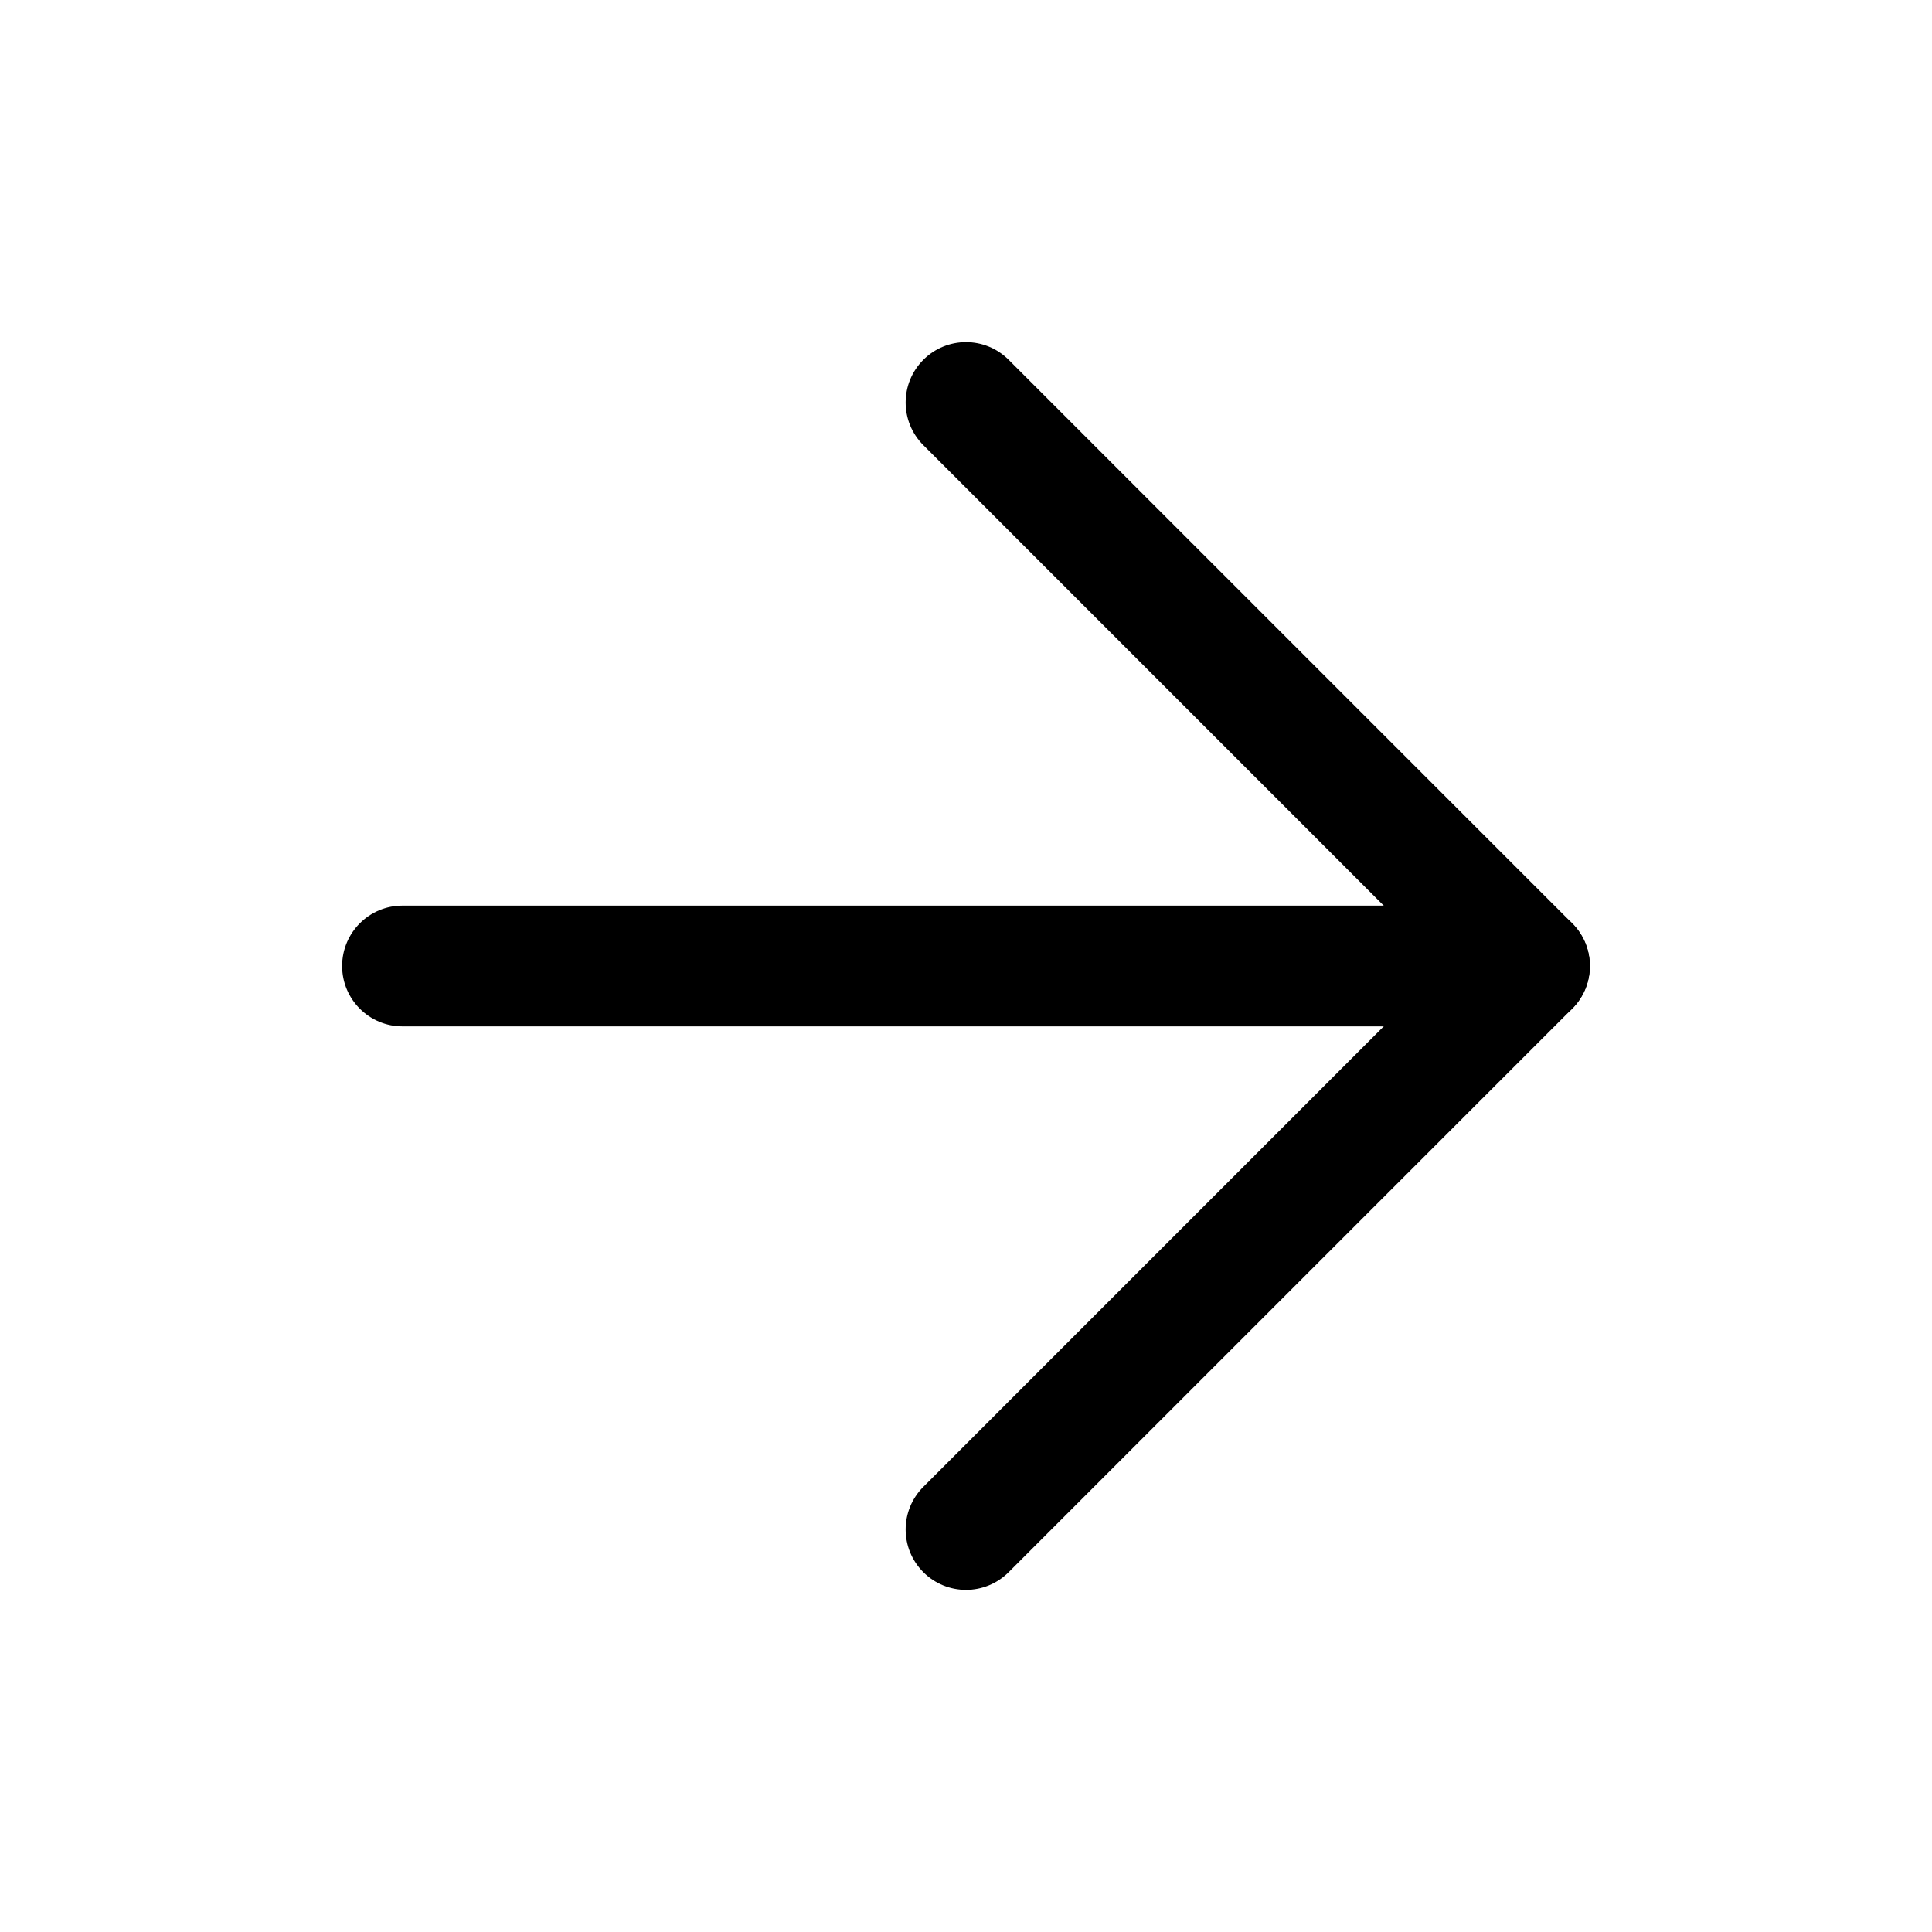
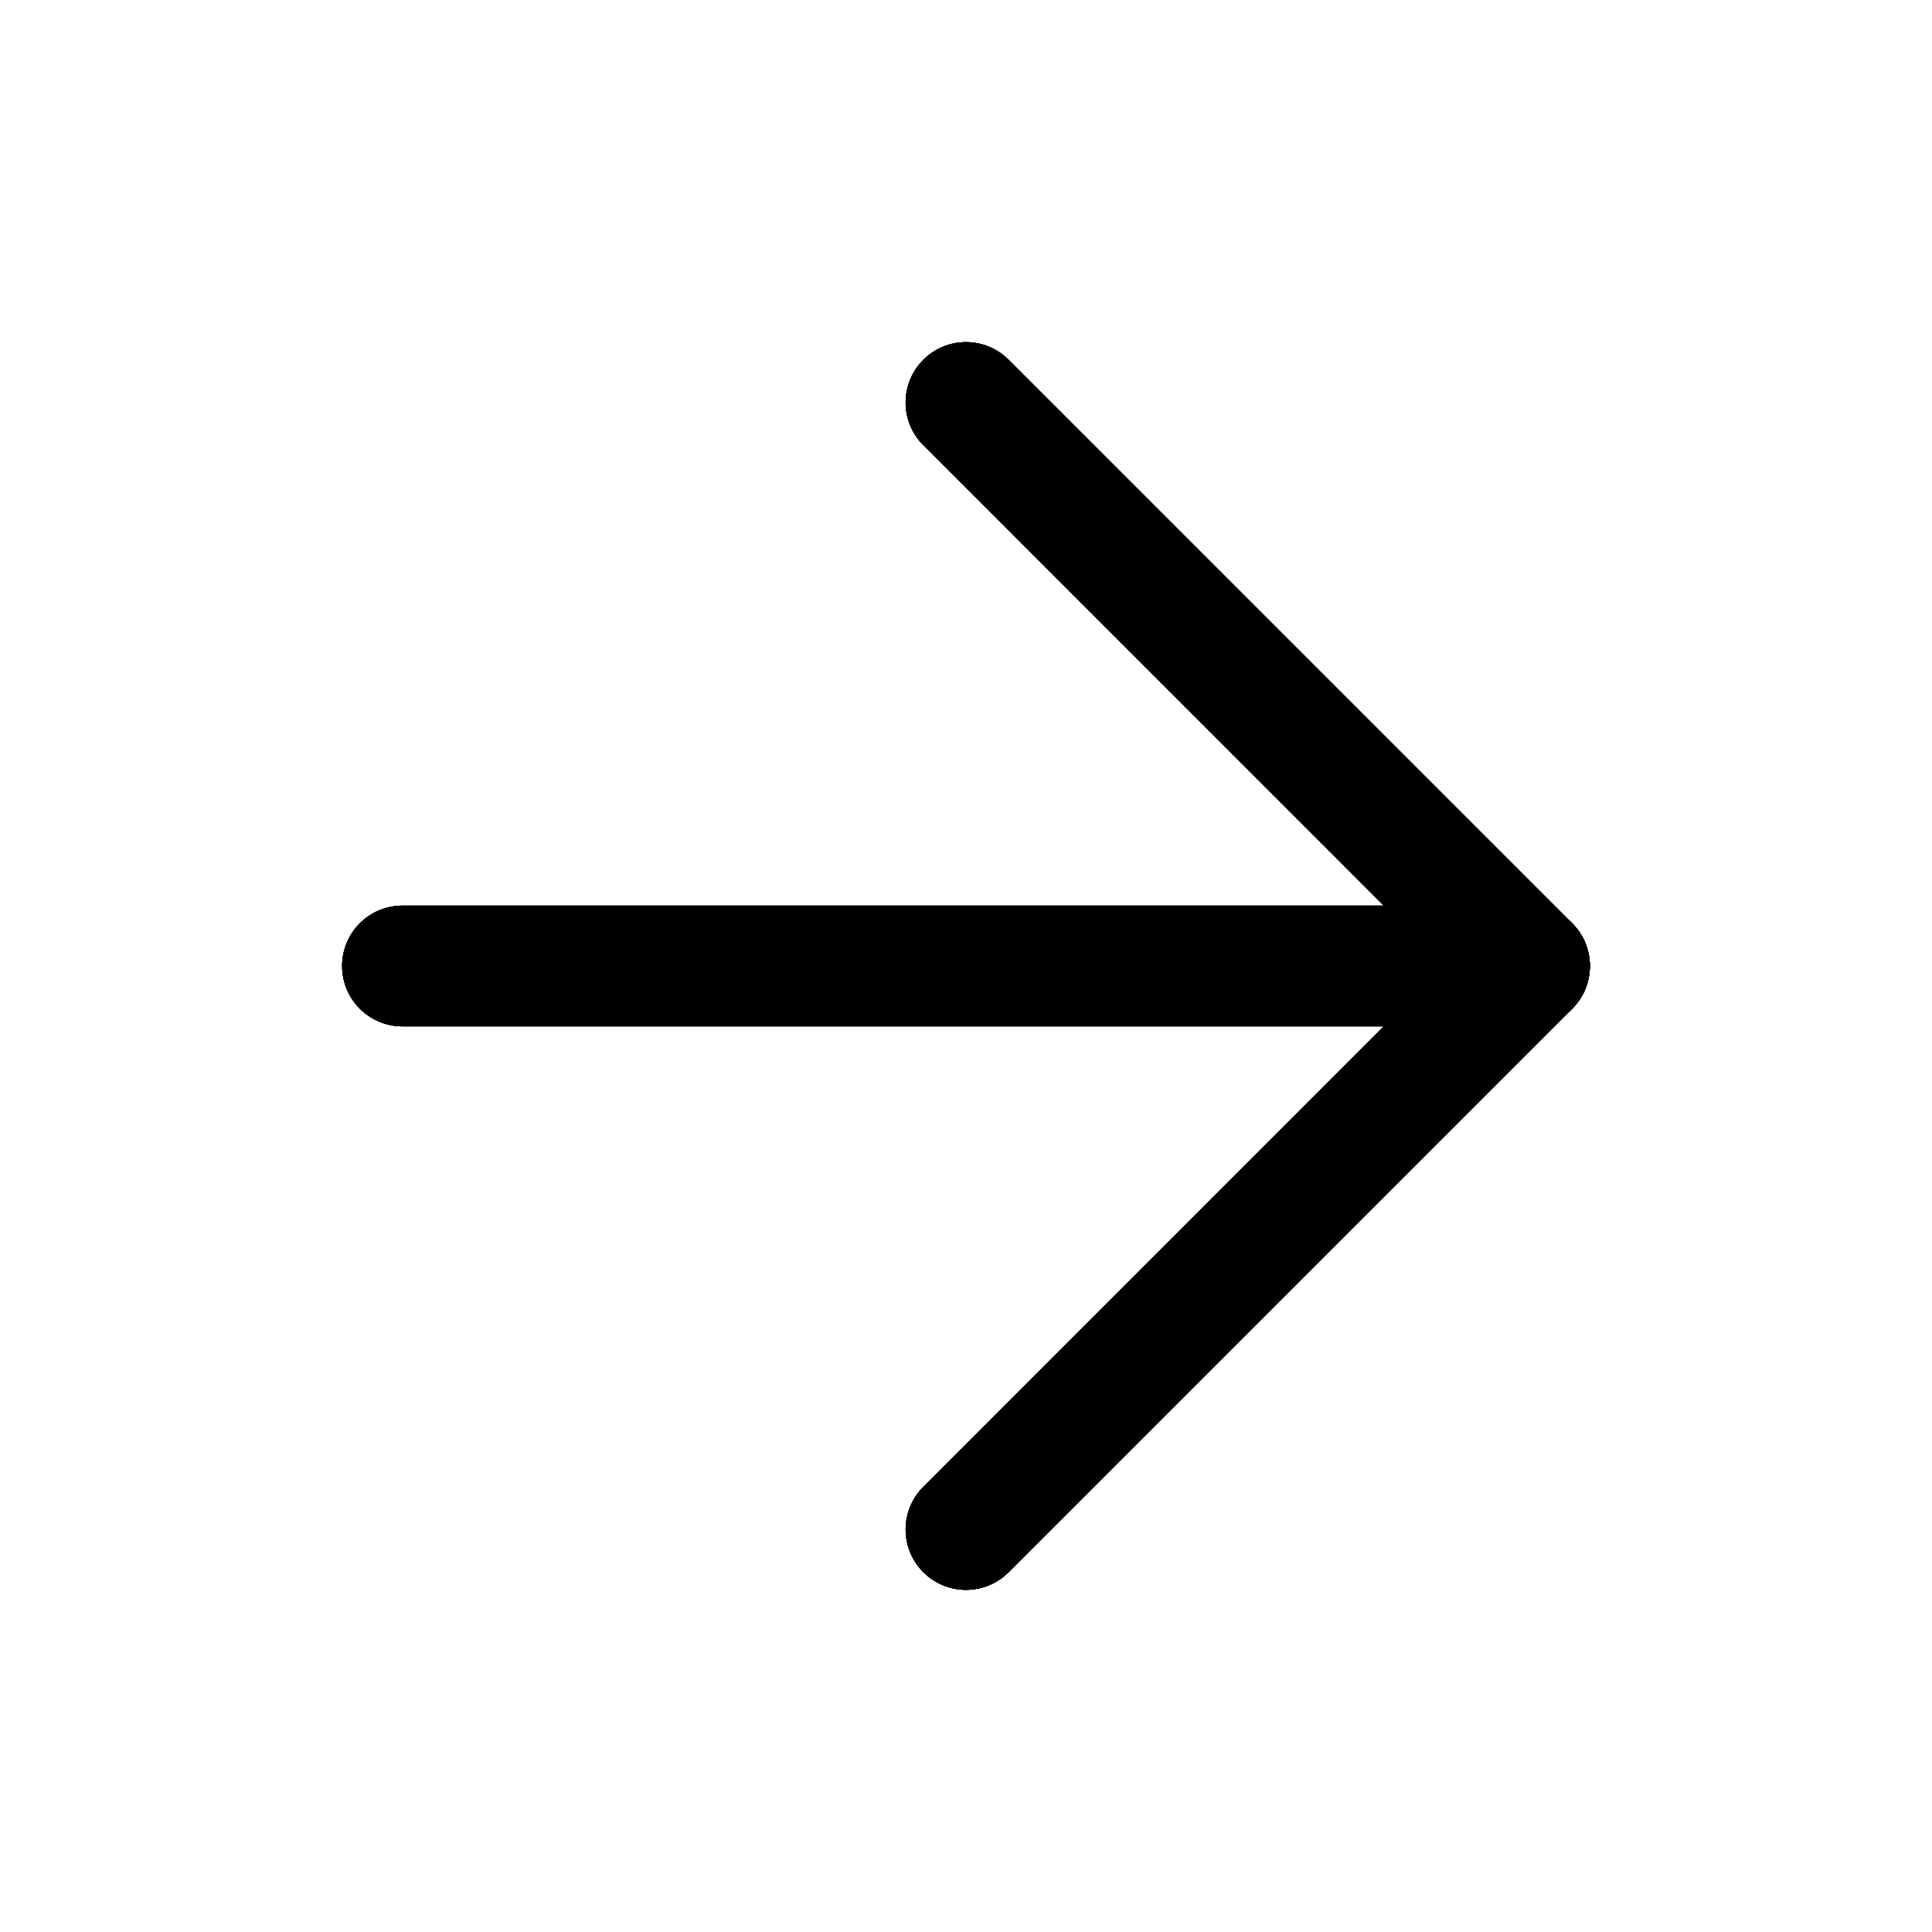
<svg xmlns="http://www.w3.org/2000/svg" width="24" height="24" viewBox="0 0 24 24" fill="none">
  <path fill-rule="evenodd" clip-rule="evenodd" d="M4.25 12C4.25 11.586 4.586 11.25 5 11.25H19C19.414 11.25 19.75 11.586 19.75 12C19.75 12.414 19.414 12.75 19 12.75H5C4.586 12.75 4.25 12.414 4.25 12Z" fill="currentColor" />
  <path fill-rule="evenodd" clip-rule="evenodd" d="M11.47 4.47C11.763 4.177 12.237 4.177 12.53 4.47L19.53 11.47C19.823 11.763 19.823 12.237 19.53 12.53L12.53 19.53C12.237 19.823 11.763 19.823 11.47 19.53C11.177 19.237 11.177 18.763 11.47 18.47L17.939 12L11.47 5.53C11.177 5.237 11.177 4.763 11.47 4.47Z" fill="currentColor" />
+   <path fill-rule="evenodd" clip-rule="evenodd" d="M4.25 12C4.25 11.586 4.586 11.25 5 11.25H19C19.414 11.25 19.75 11.586 19.75 12C19.75 12.414 19.414 12.75 19 12.75H5C4.586 12.75 4.25 12.414 4.25 12Z" fill="currentColor" />
+   <path fill-rule="evenodd" clip-rule="evenodd" d="M11.47 4.47C11.763 4.177 12.237 4.177 12.53 4.47L19.53 11.47C19.823 11.763 19.823 12.237 19.53 12.53L12.53 19.53C12.237 19.823 11.763 19.823 11.47 19.53C11.177 19.237 11.177 18.763 11.47 18.47L17.939 12L11.47 5.53C11.177 5.237 11.177 4.763 11.47 4.47Z" fill="currentColor" />
+   <path fill-rule="evenodd" clip-rule="evenodd" d="M4.25 12C4.25 11.586 4.586 11.25 5 11.25H19C19.414 11.25 19.75 11.586 19.75 12C19.75 12.414 19.414 12.75 19 12.75H5C4.586 12.75 4.25 12.414 4.25 12Z" fill="currentColor" />
+   <path fill-rule="evenodd" clip-rule="evenodd" d="M11.47 4.47C11.763 4.177 12.237 4.177 12.53 4.47L19.53 11.47C19.823 11.763 19.823 12.237 19.53 12.53L12.53 19.53C12.237 19.823 11.763 19.823 11.47 19.53C11.177 19.237 11.177 18.763 11.47 18.47L17.939 12L11.47 5.53C11.177 5.237 11.177 4.763 11.47 4.47Z" fill="currentColor" />
+   <path fill-rule="evenodd" clip-rule="evenodd" d="M4.25 12C4.25 11.586 4.586 11.25 5 11.25H19C19.414 11.25 19.75 11.586 19.75 12C19.75 12.414 19.414 12.75 19 12.75H5C4.586 12.75 4.25 12.414 4.25 12Z" fill="currentColor" />
+   <path fill-rule="evenodd" clip-rule="evenodd" d="M11.47 4.47C11.763 4.177 12.237 4.177 12.53 4.47L19.53 11.47C19.823 11.763 19.823 12.237 19.53 12.53L12.53 19.53C12.237 19.823 11.763 19.823 11.47 19.53C11.177 19.237 11.177 18.763 11.47 18.47L17.939 12L11.47 5.53C11.177 5.237 11.177 4.763 11.47 4.47Z" fill="currentColor" />
</svg>
